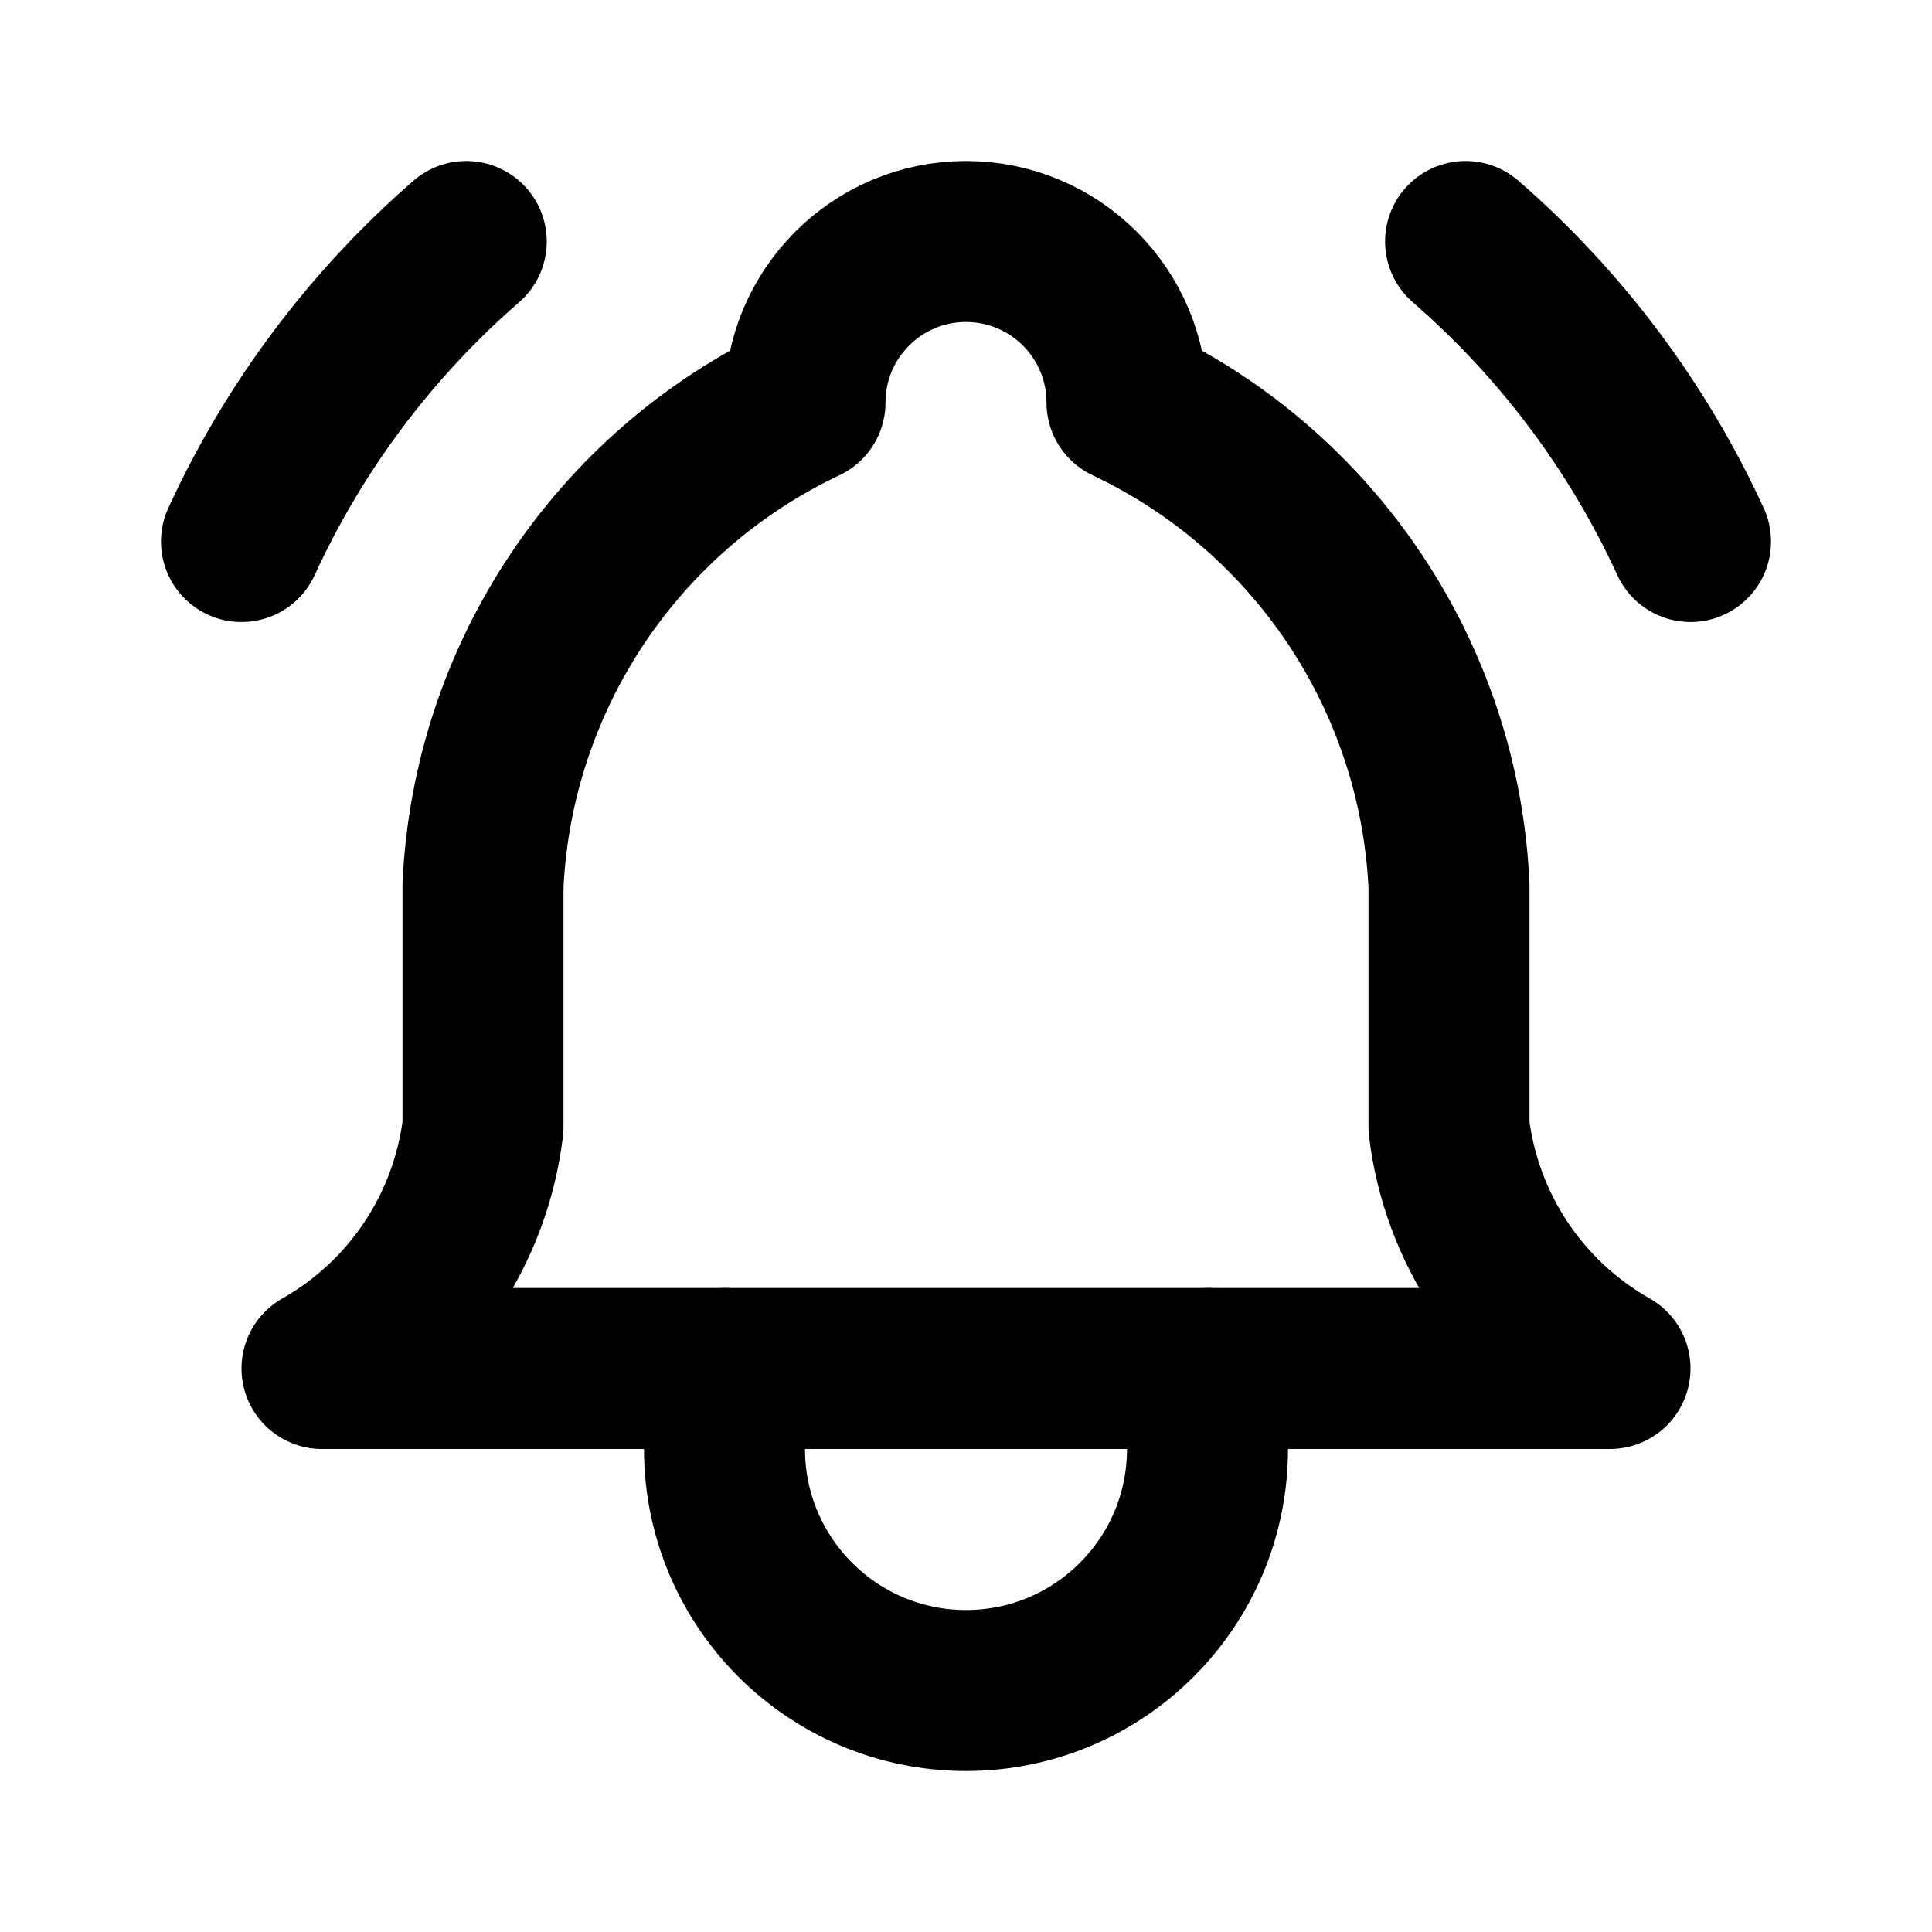
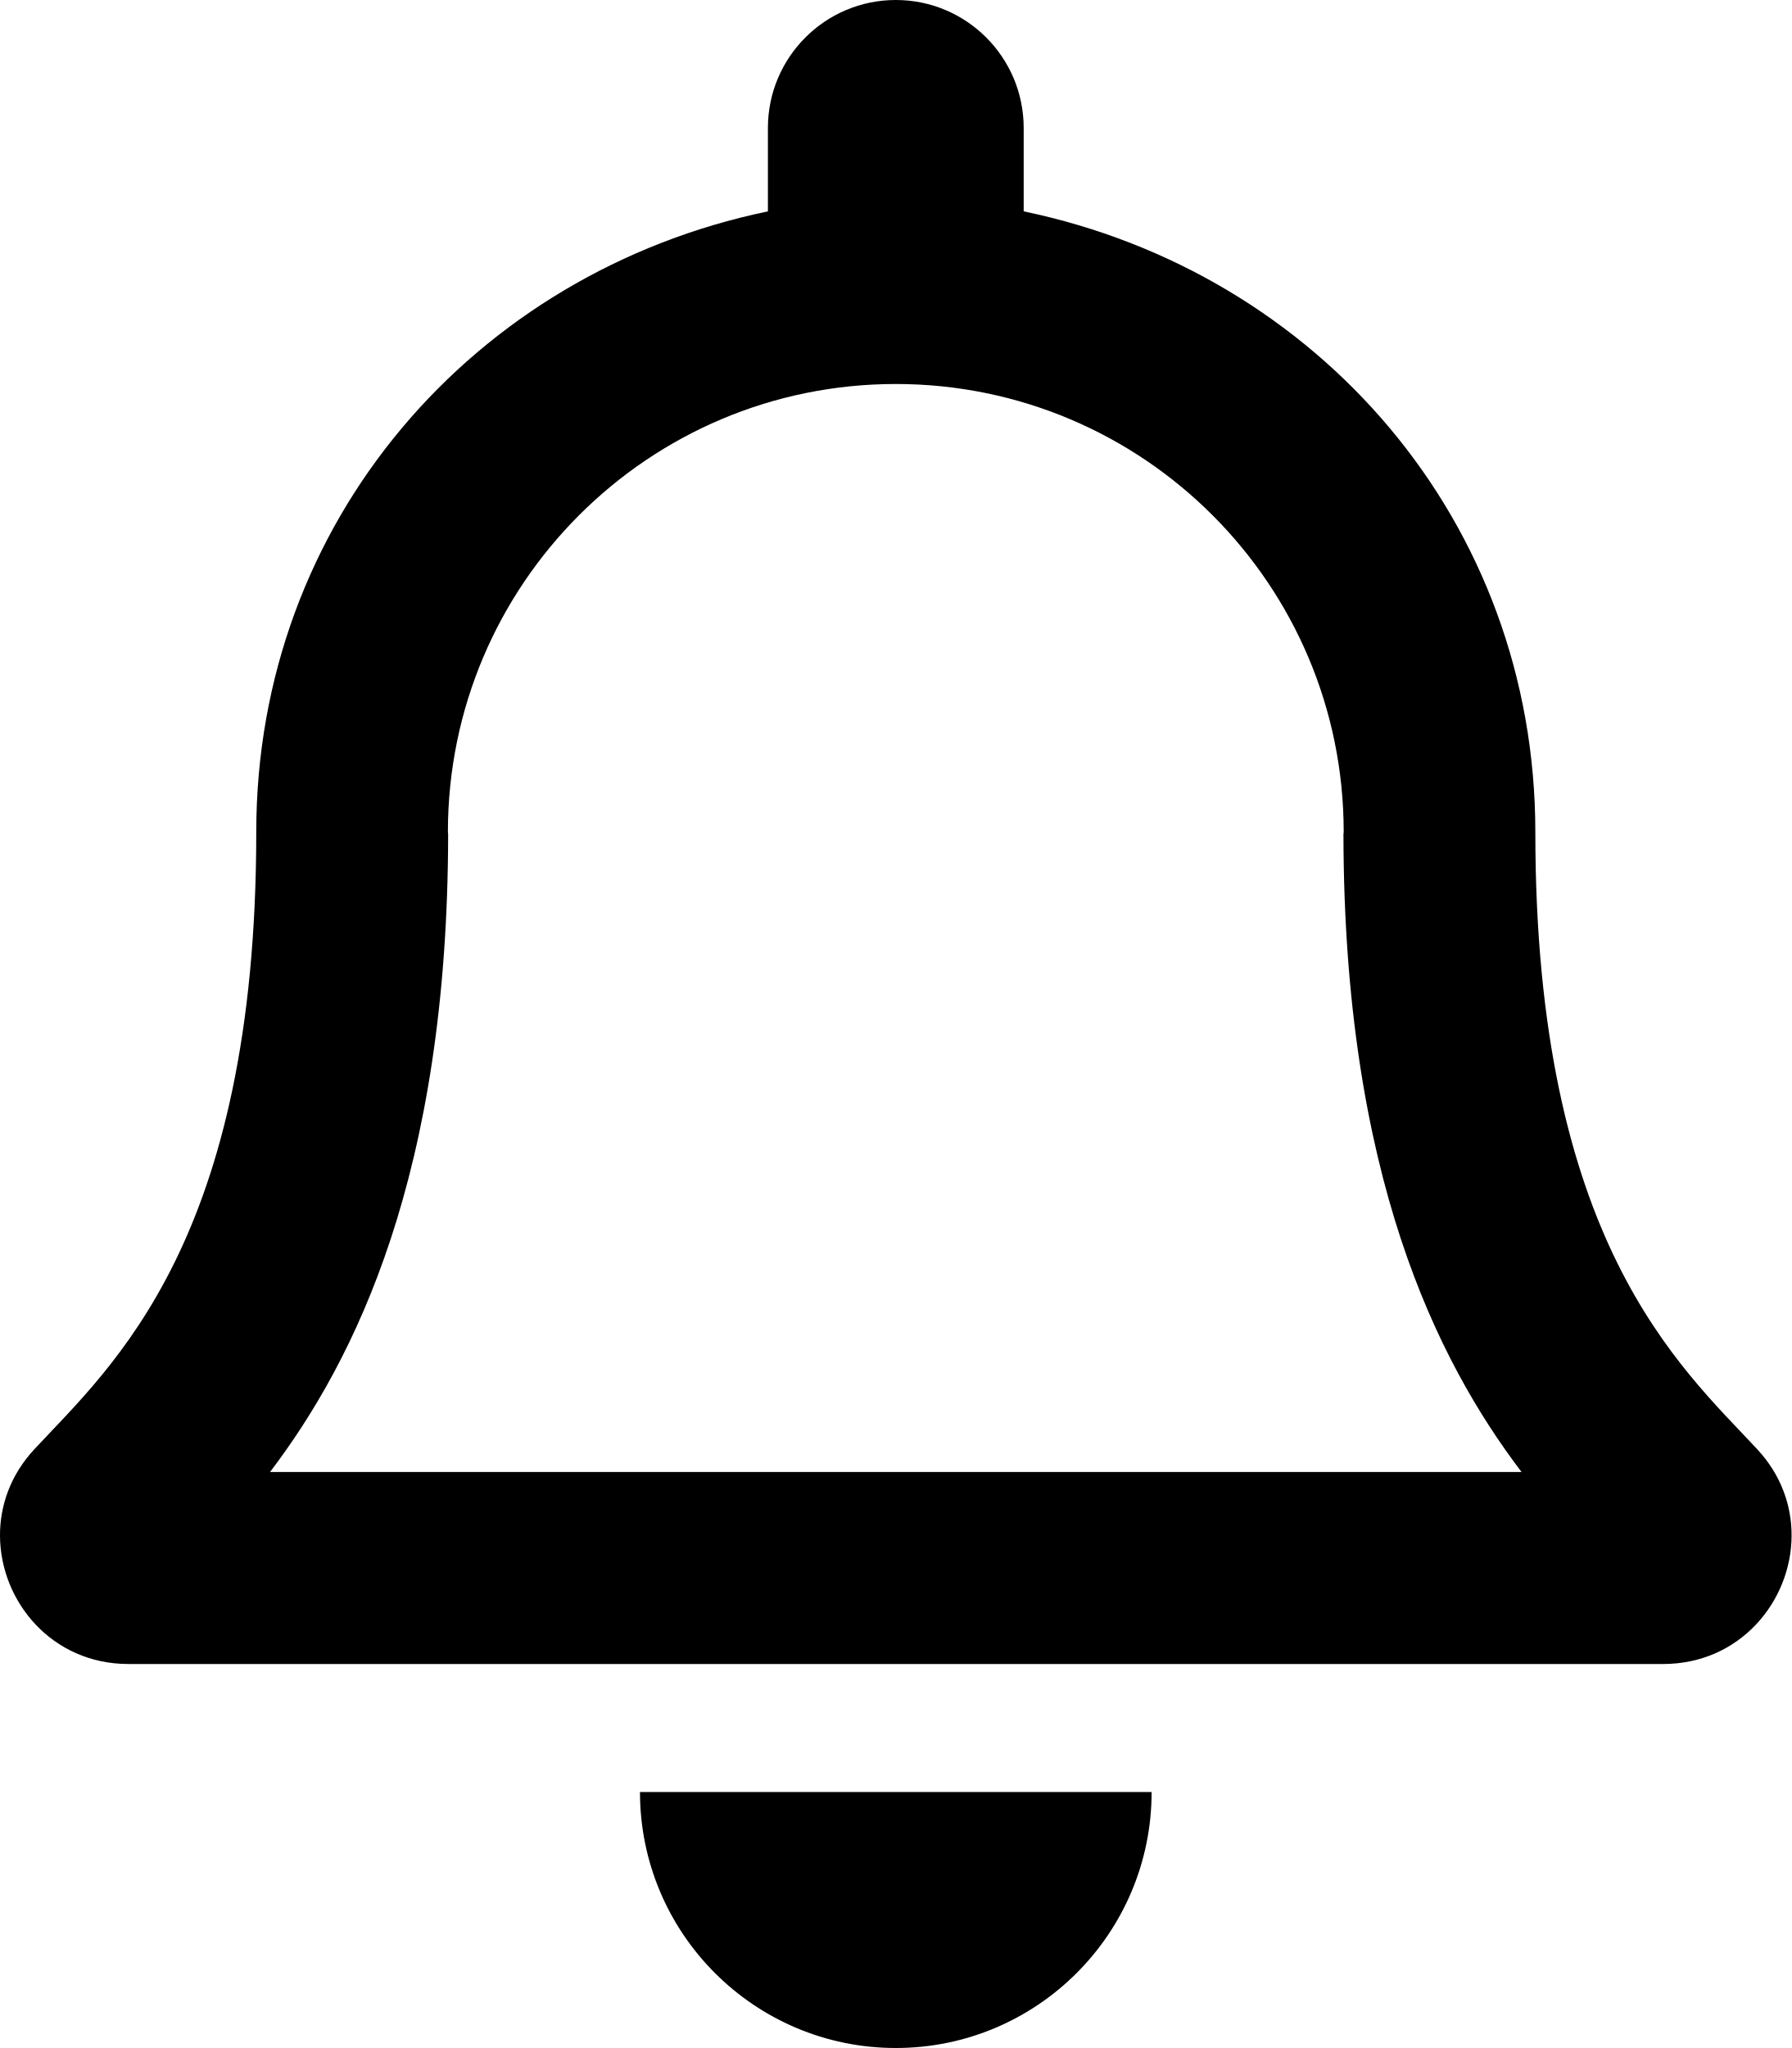
- <svg xmlns="http://www.w3.org/2000/svg" viewBox="0 0 24 24">
-   <g fill="none" stroke="currentColor" stroke-width="2" stroke-linecap="round" stroke-linejoin="round">
-     <path d="M10 5a2 2 0 0 1 4 0a7 7 0 0 1 4 6v3a4 4 0 0 0 2 3H4a4 4 0 0 0 2-3v-3a7 7 0 0 1 4-6" />
-     <path d="M9 17v1a3 3 0 0 0 6 0v-1" />
-     <path d="M21 6.727A11.05 11.05 0 0 0 18.206 3" />
-     <path d="M3 6.727A11.05 11.05 0 0 1 5.792 3" />
-   </g>
+ <svg xmlns="http://www.w3.org/2000/svg" viewBox="0 0 448 512">
+   <path d="M439.39 362.29c-19.32-20.76-55.47-51.99-55.47-154.29c0-77.7-54.48-139.9-127.94-155.16V32c0-17.67-14.32-32-31.98-32s-31.98 14.33-31.98 32v20.84C118.56 68.1 64.08 130.3 64.08 208c0 102.3-36.15 133.53-55.47 154.29c-6 6.45-8.66 14.16-8.61 21.71c.11 16.4 12.98 32 32.1 32h383.8c19.12 0 32-15.6 32.1-32c.05-7.55-2.61-15.27-8.61-21.71zM67.53 368c21.22-27.97 44.42-74.33 44.53-159.42c0-.2-.06-.38-.06-.58c0-61.86 50.14-112 112-112s112 50.14 112 112c0 .2-.06.38-.06.58c.11 85.1 23.31 131.46 44.53 159.42H67.53zM224 512c35.32 0 63.97-28.65 63.97-64H160.03c0 35.35 28.65 64 63.97 64z" fill="currentColor" />
</svg>
